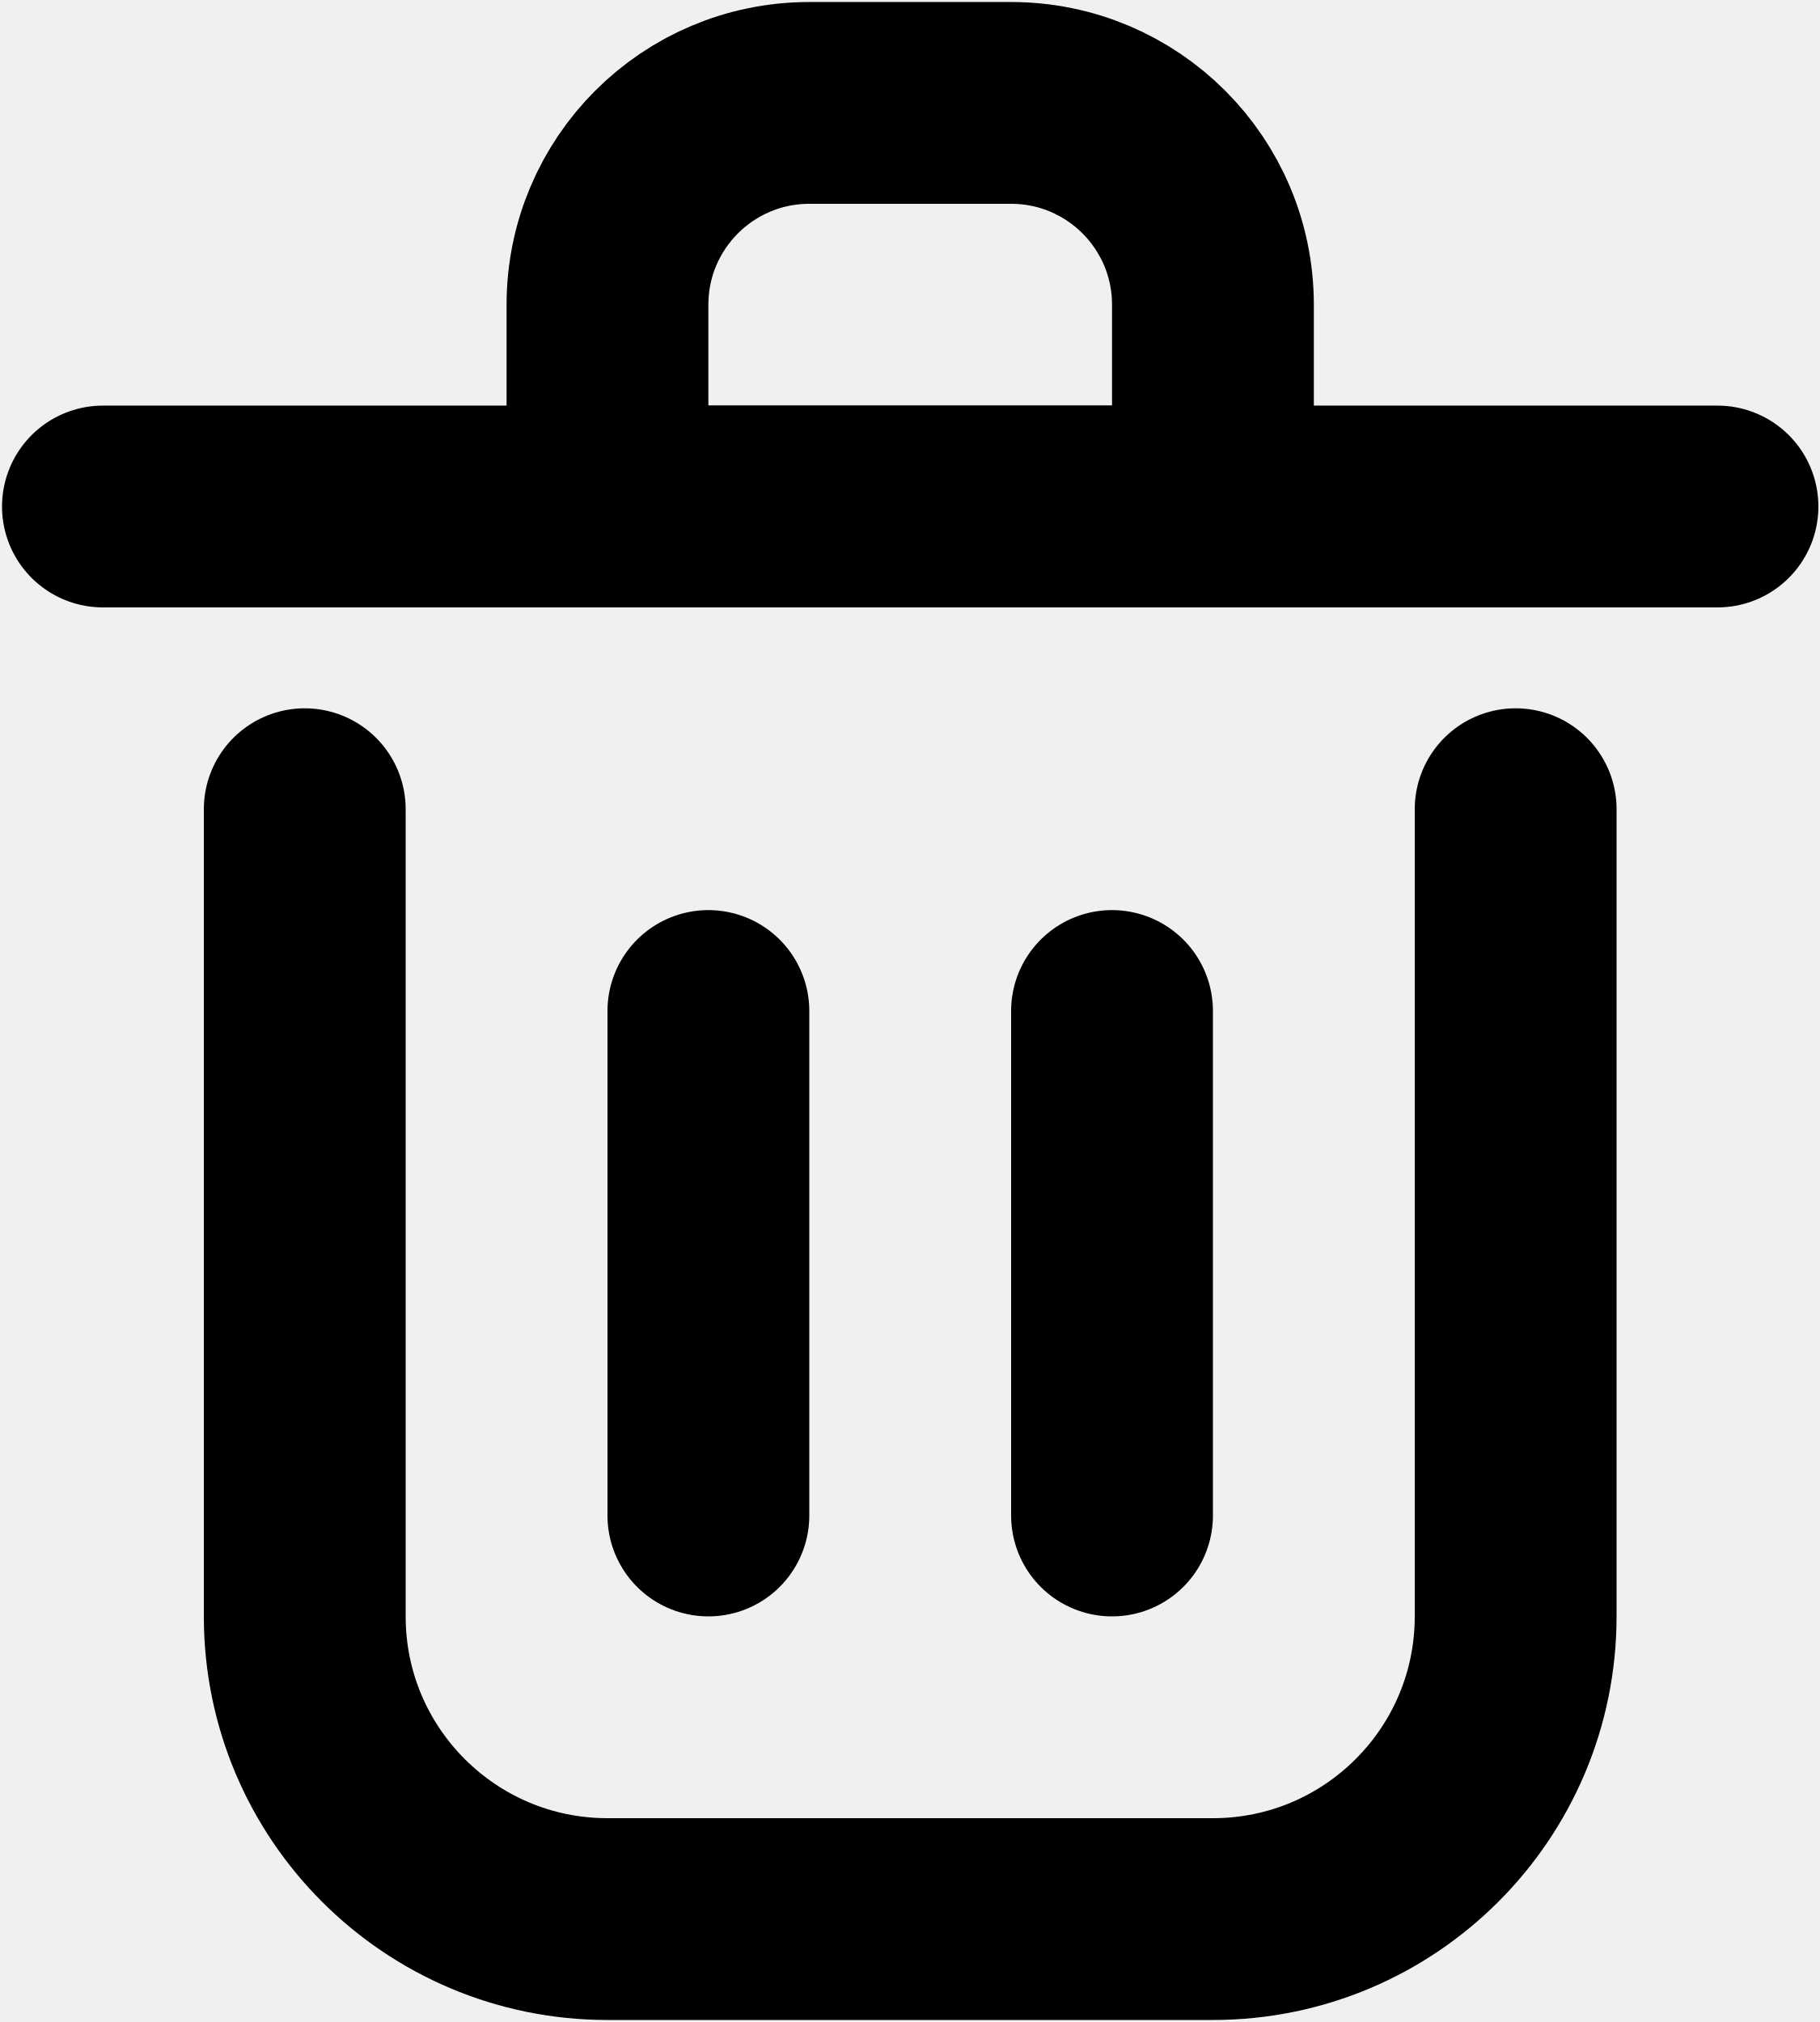
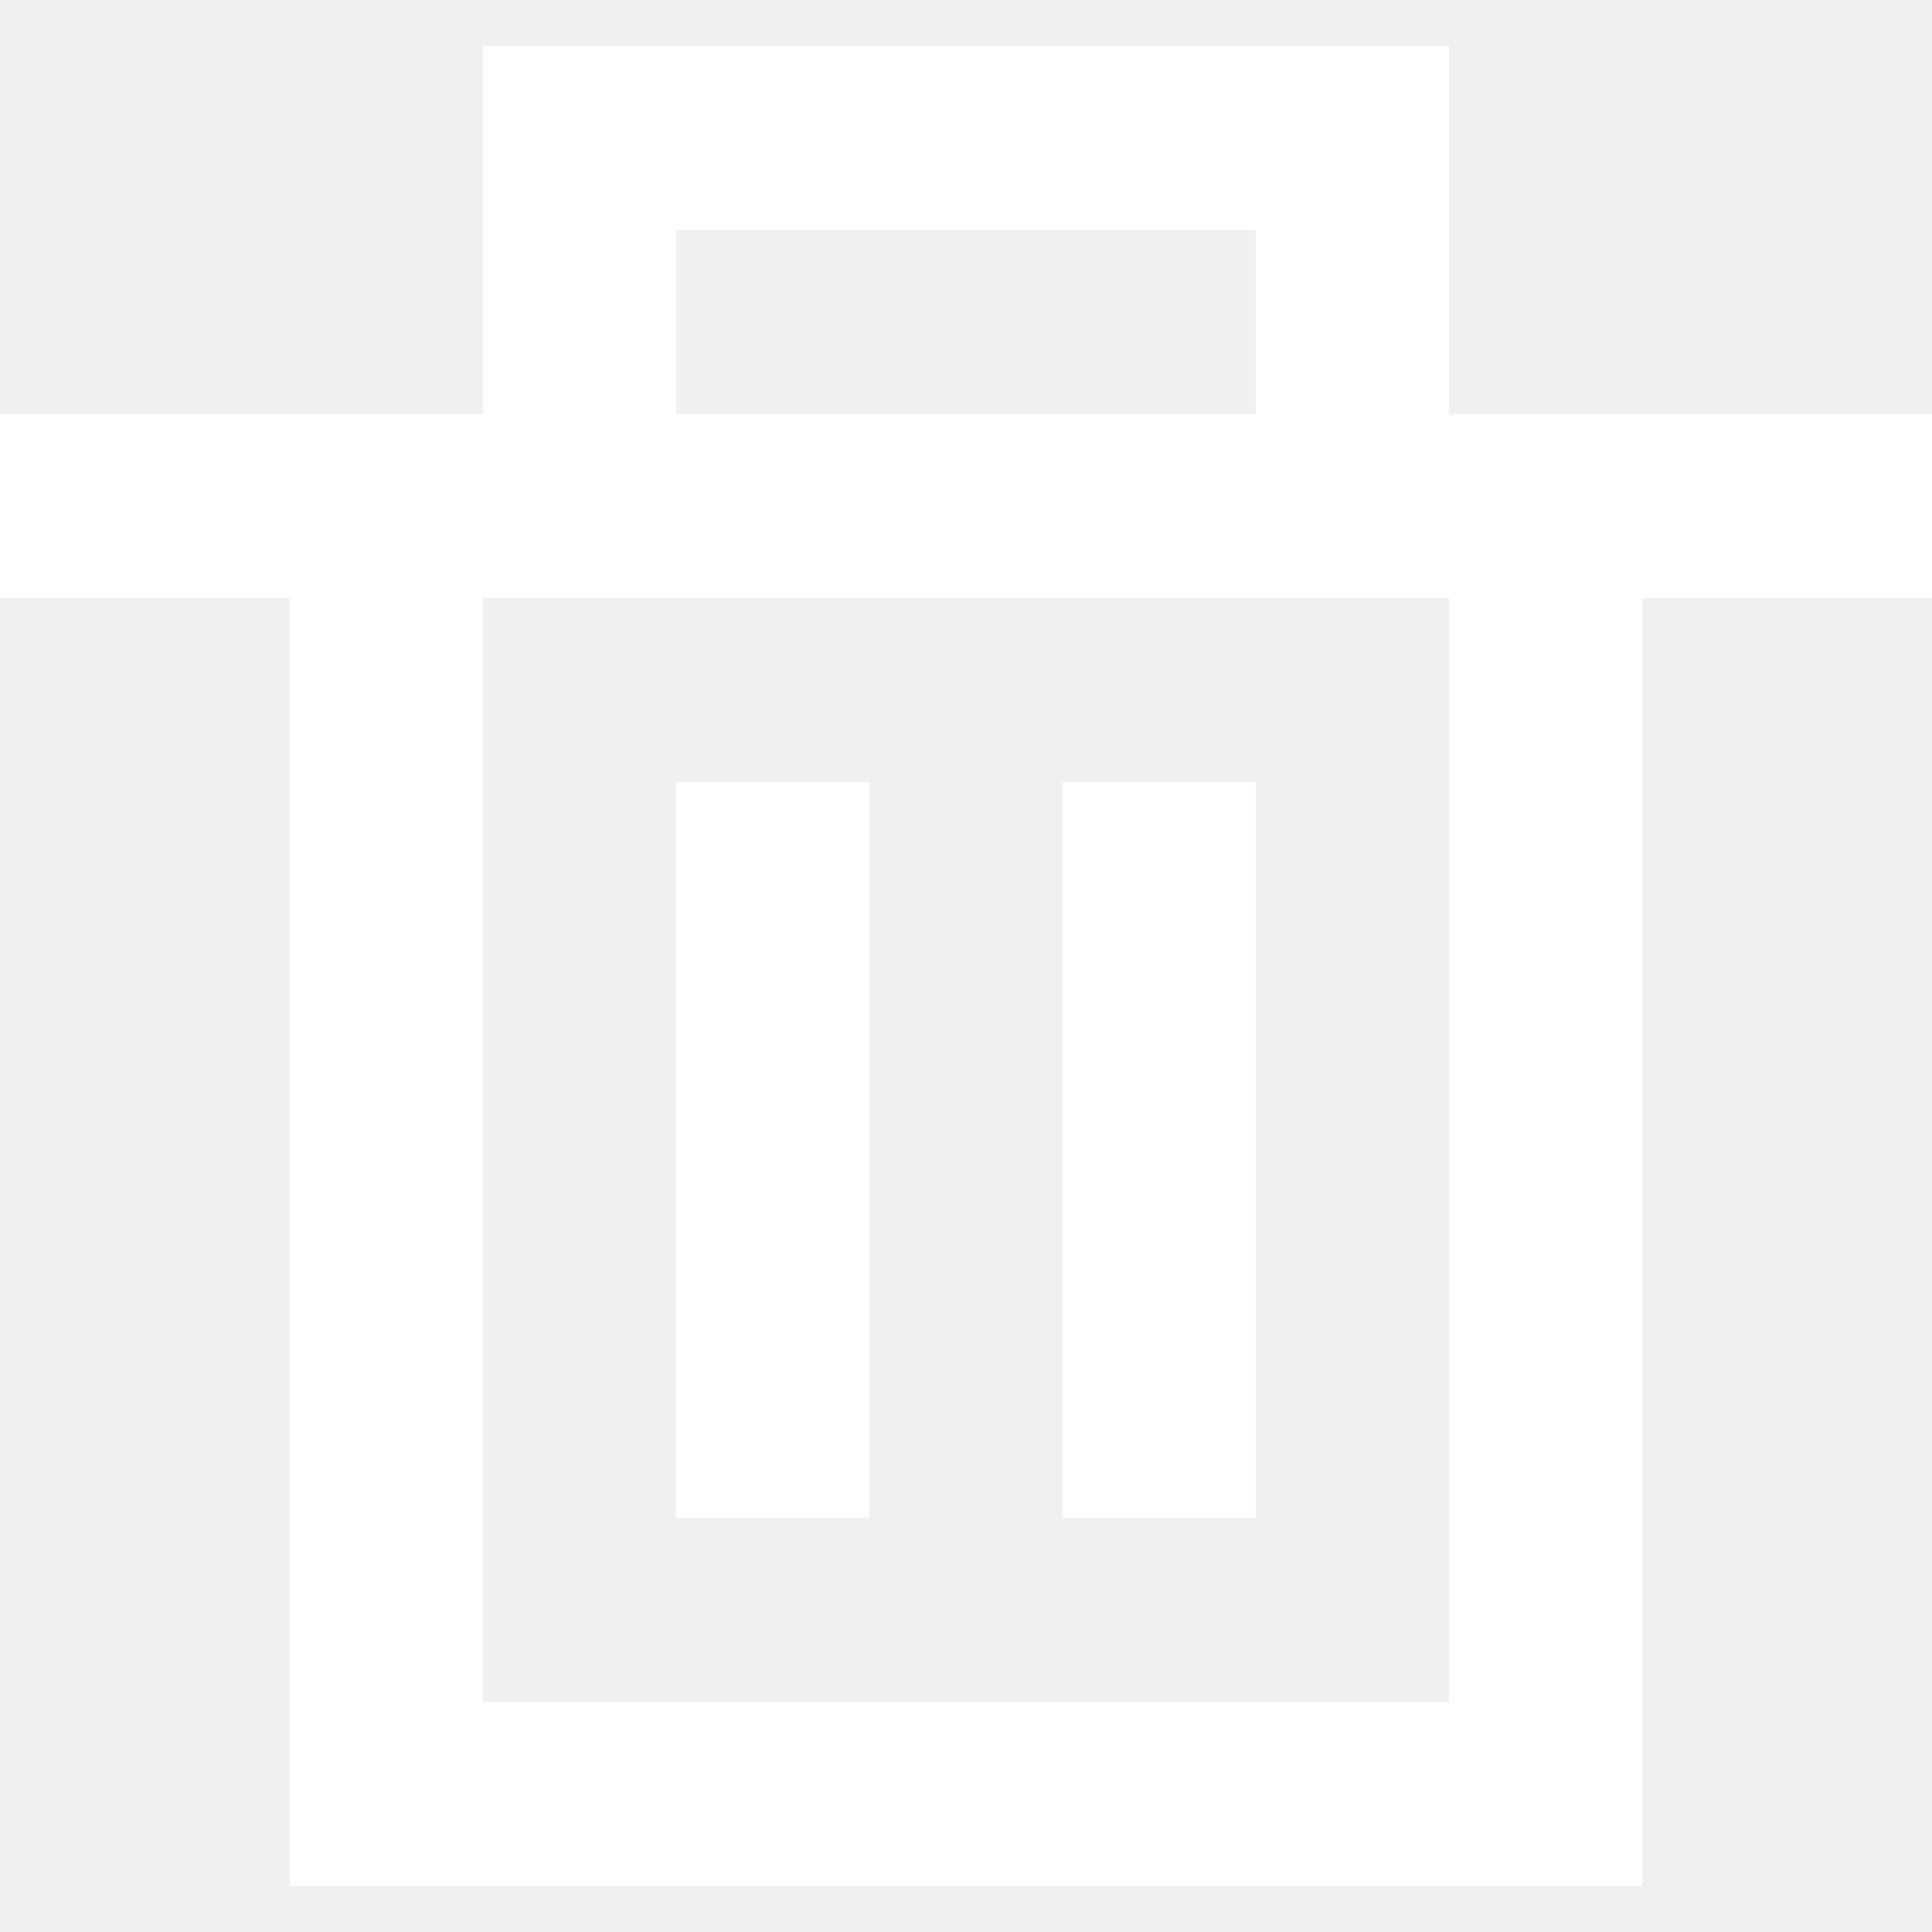
- <svg xmlns="http://www.w3.org/2000/svg" className="h-6 w-6 text-error" width="601" height="668" viewBox="0 0 601 668" fill="none">
-   <path d="M234 334V500.667" stroke="currentColor" stroke-width="66.667" stroke-linecap="round" stroke-linejoin="round" />
-   <path d="M367.333 334V500.667" stroke="currentColor" stroke-width="66.667" stroke-linecap="round" stroke-linejoin="round" />
-   <path d="M34 167.333H567.333" stroke="currentColor" stroke-width="66.667" stroke-linecap="round" stroke-linejoin="round" />
-   <path d="M100.667 267.333V534C100.667 589.23 145.438 634 200.667 634H400.666C455.896 634 500.666 589.23 500.666 534V267.333" stroke="currentColor" stroke-width="66.667" stroke-linecap="round" stroke-linejoin="round" />
-   <path d="M200.667 100.667C200.667 63.848 230.514 34 267.333 34H334C370.82 34 400.666 63.848 400.666 100.667V167.333H200.667V100.667Z" stroke="currentColor" stroke-width="66.667" stroke-linecap="round" stroke-linejoin="round" />
+ <svg xmlns="http://www.w3.org/2000/svg" width="800" height="800" viewBox="0 0 800 800" fill="none">
+   <g clip-path="url(#clip0_108_43)">
+     <path fill-rule="evenodd" clip-rule="evenodd" d="M280 628.571H360V323.81H280V628.571ZM440 628.571H520V323.81H440V628.571ZM200 704.762H600V247.619H200V704.762ZM280 171.429H520V95.238H280V171.429ZM600 171.429V19.048H200V171.429H0V247.619H120V780.952H680V247.619H800V171.429H600Z" fill="white" />
+   </g>
+   <defs>
+     <clipPath id="clip0_108_43">
+       <rect width="800" height="800" fill="white" />
+     </clipPath>
+   </defs>
</svg>
